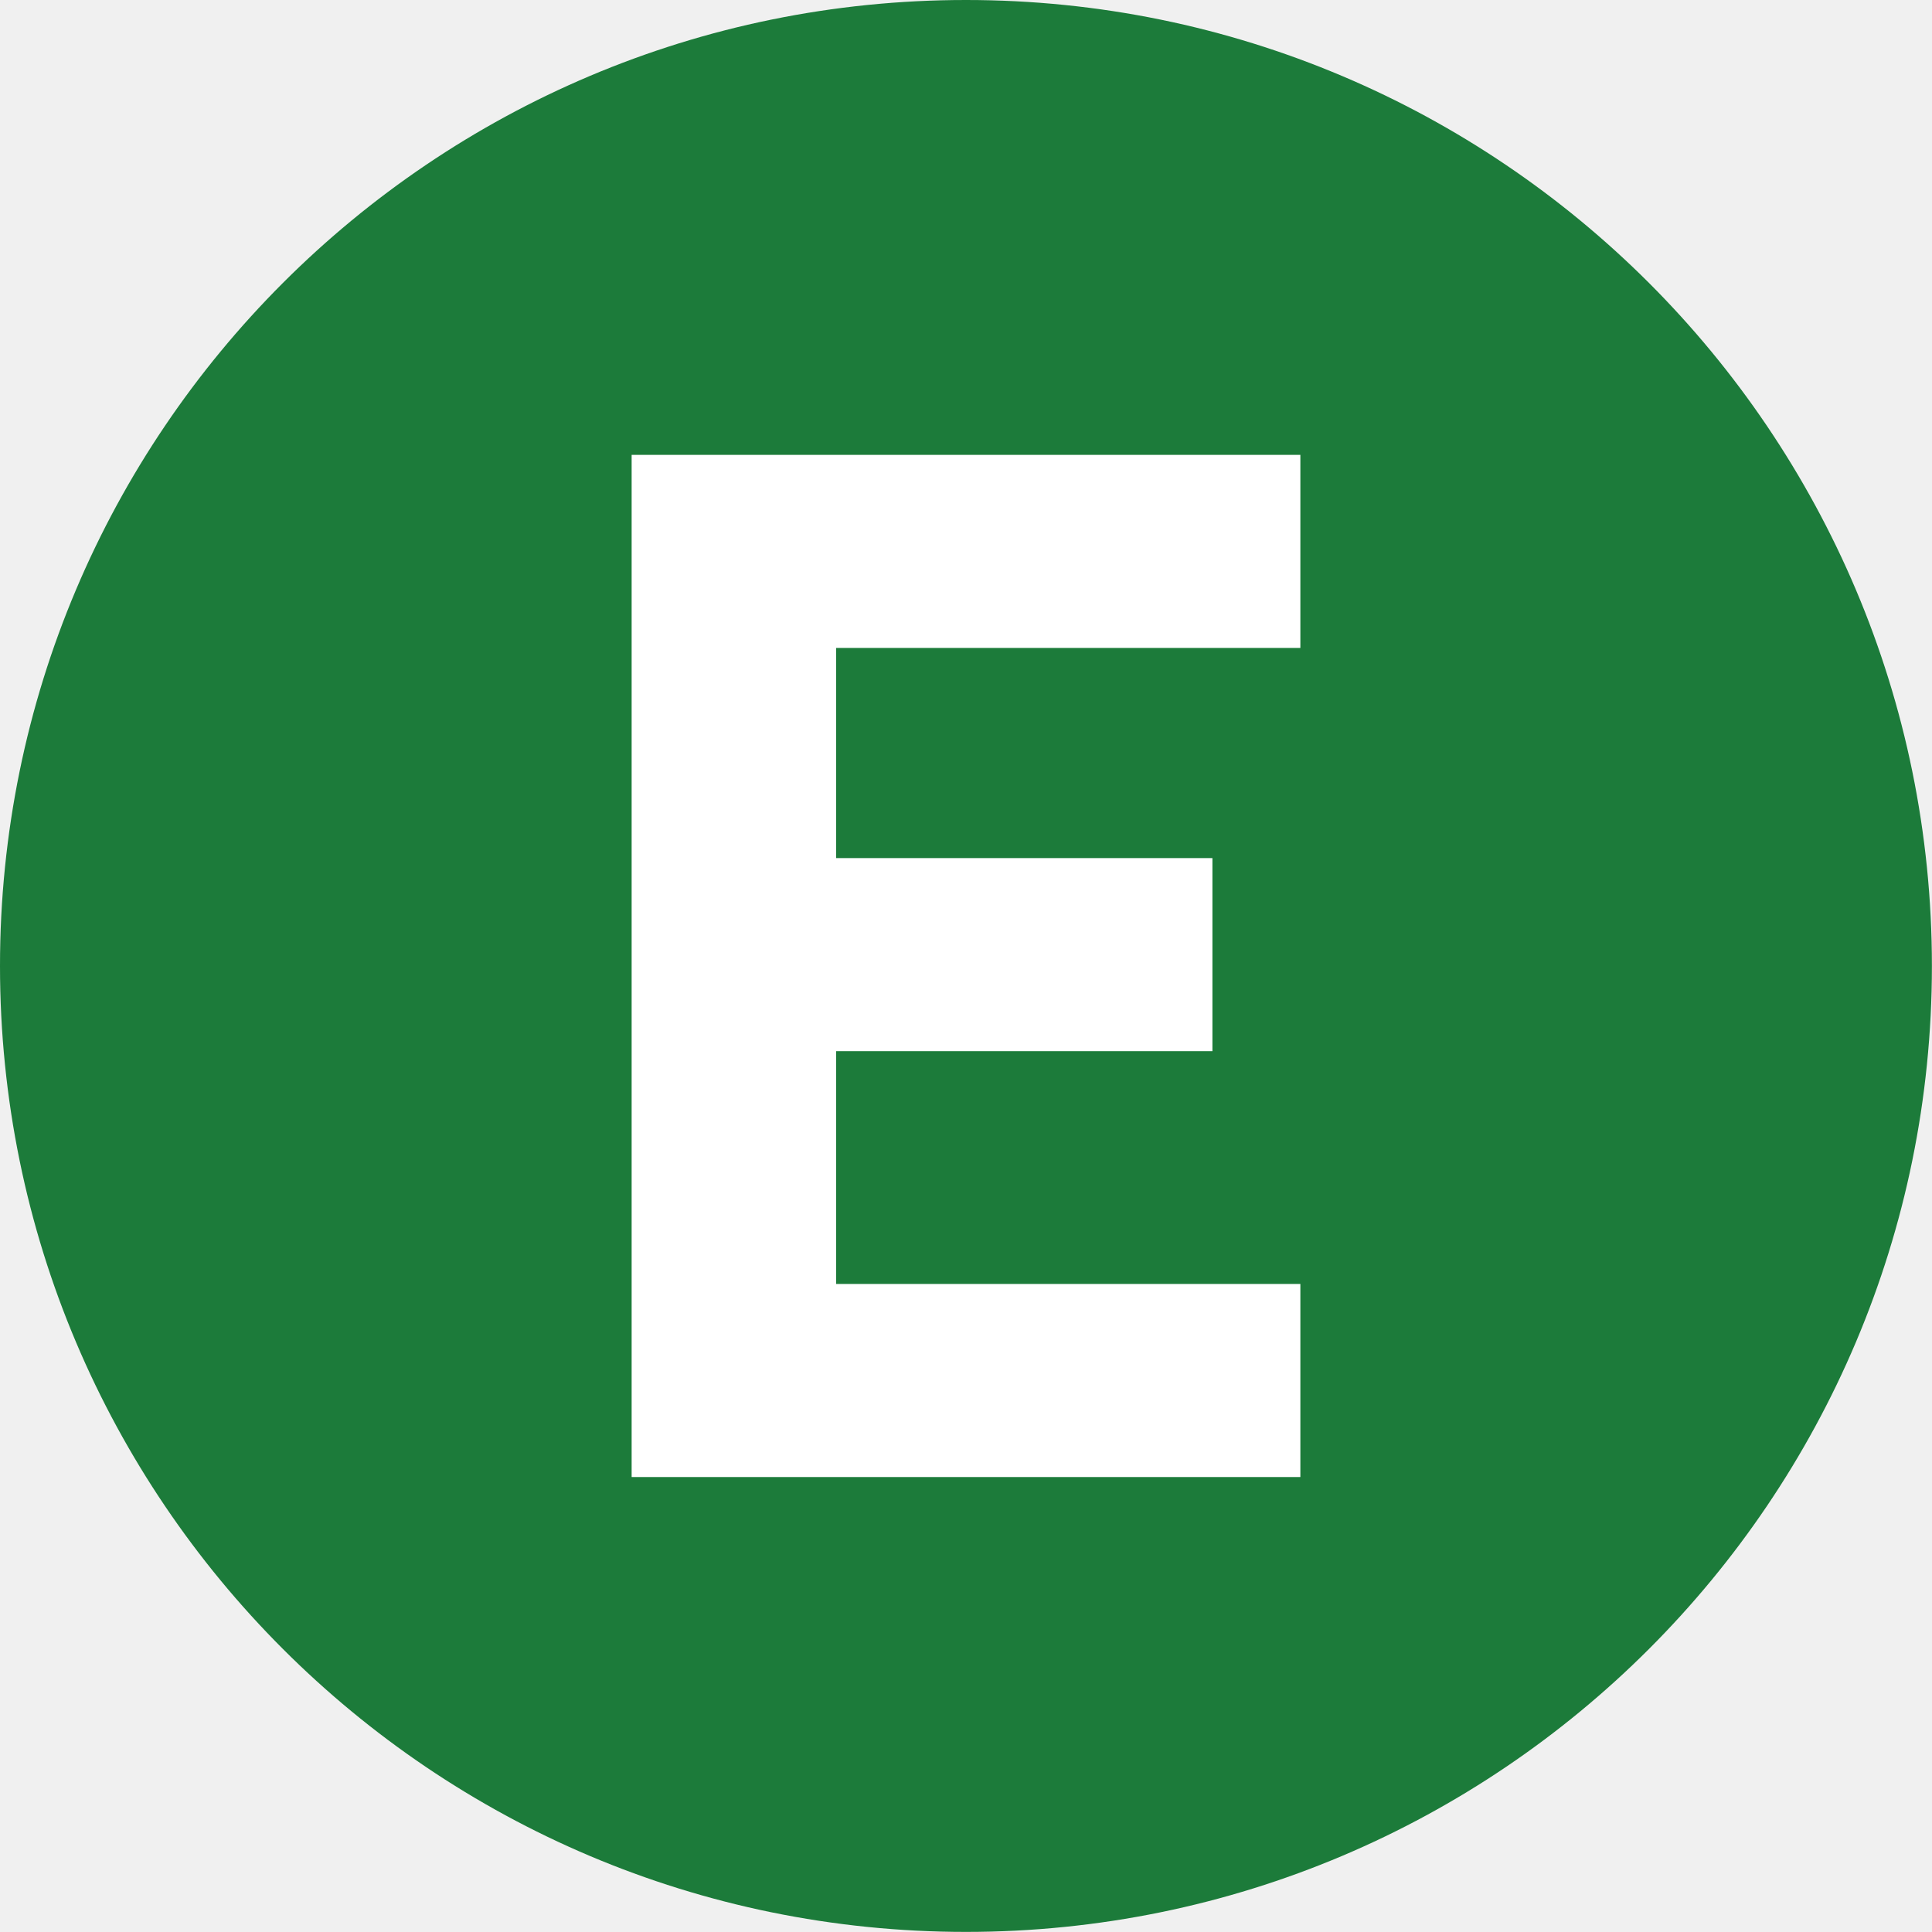
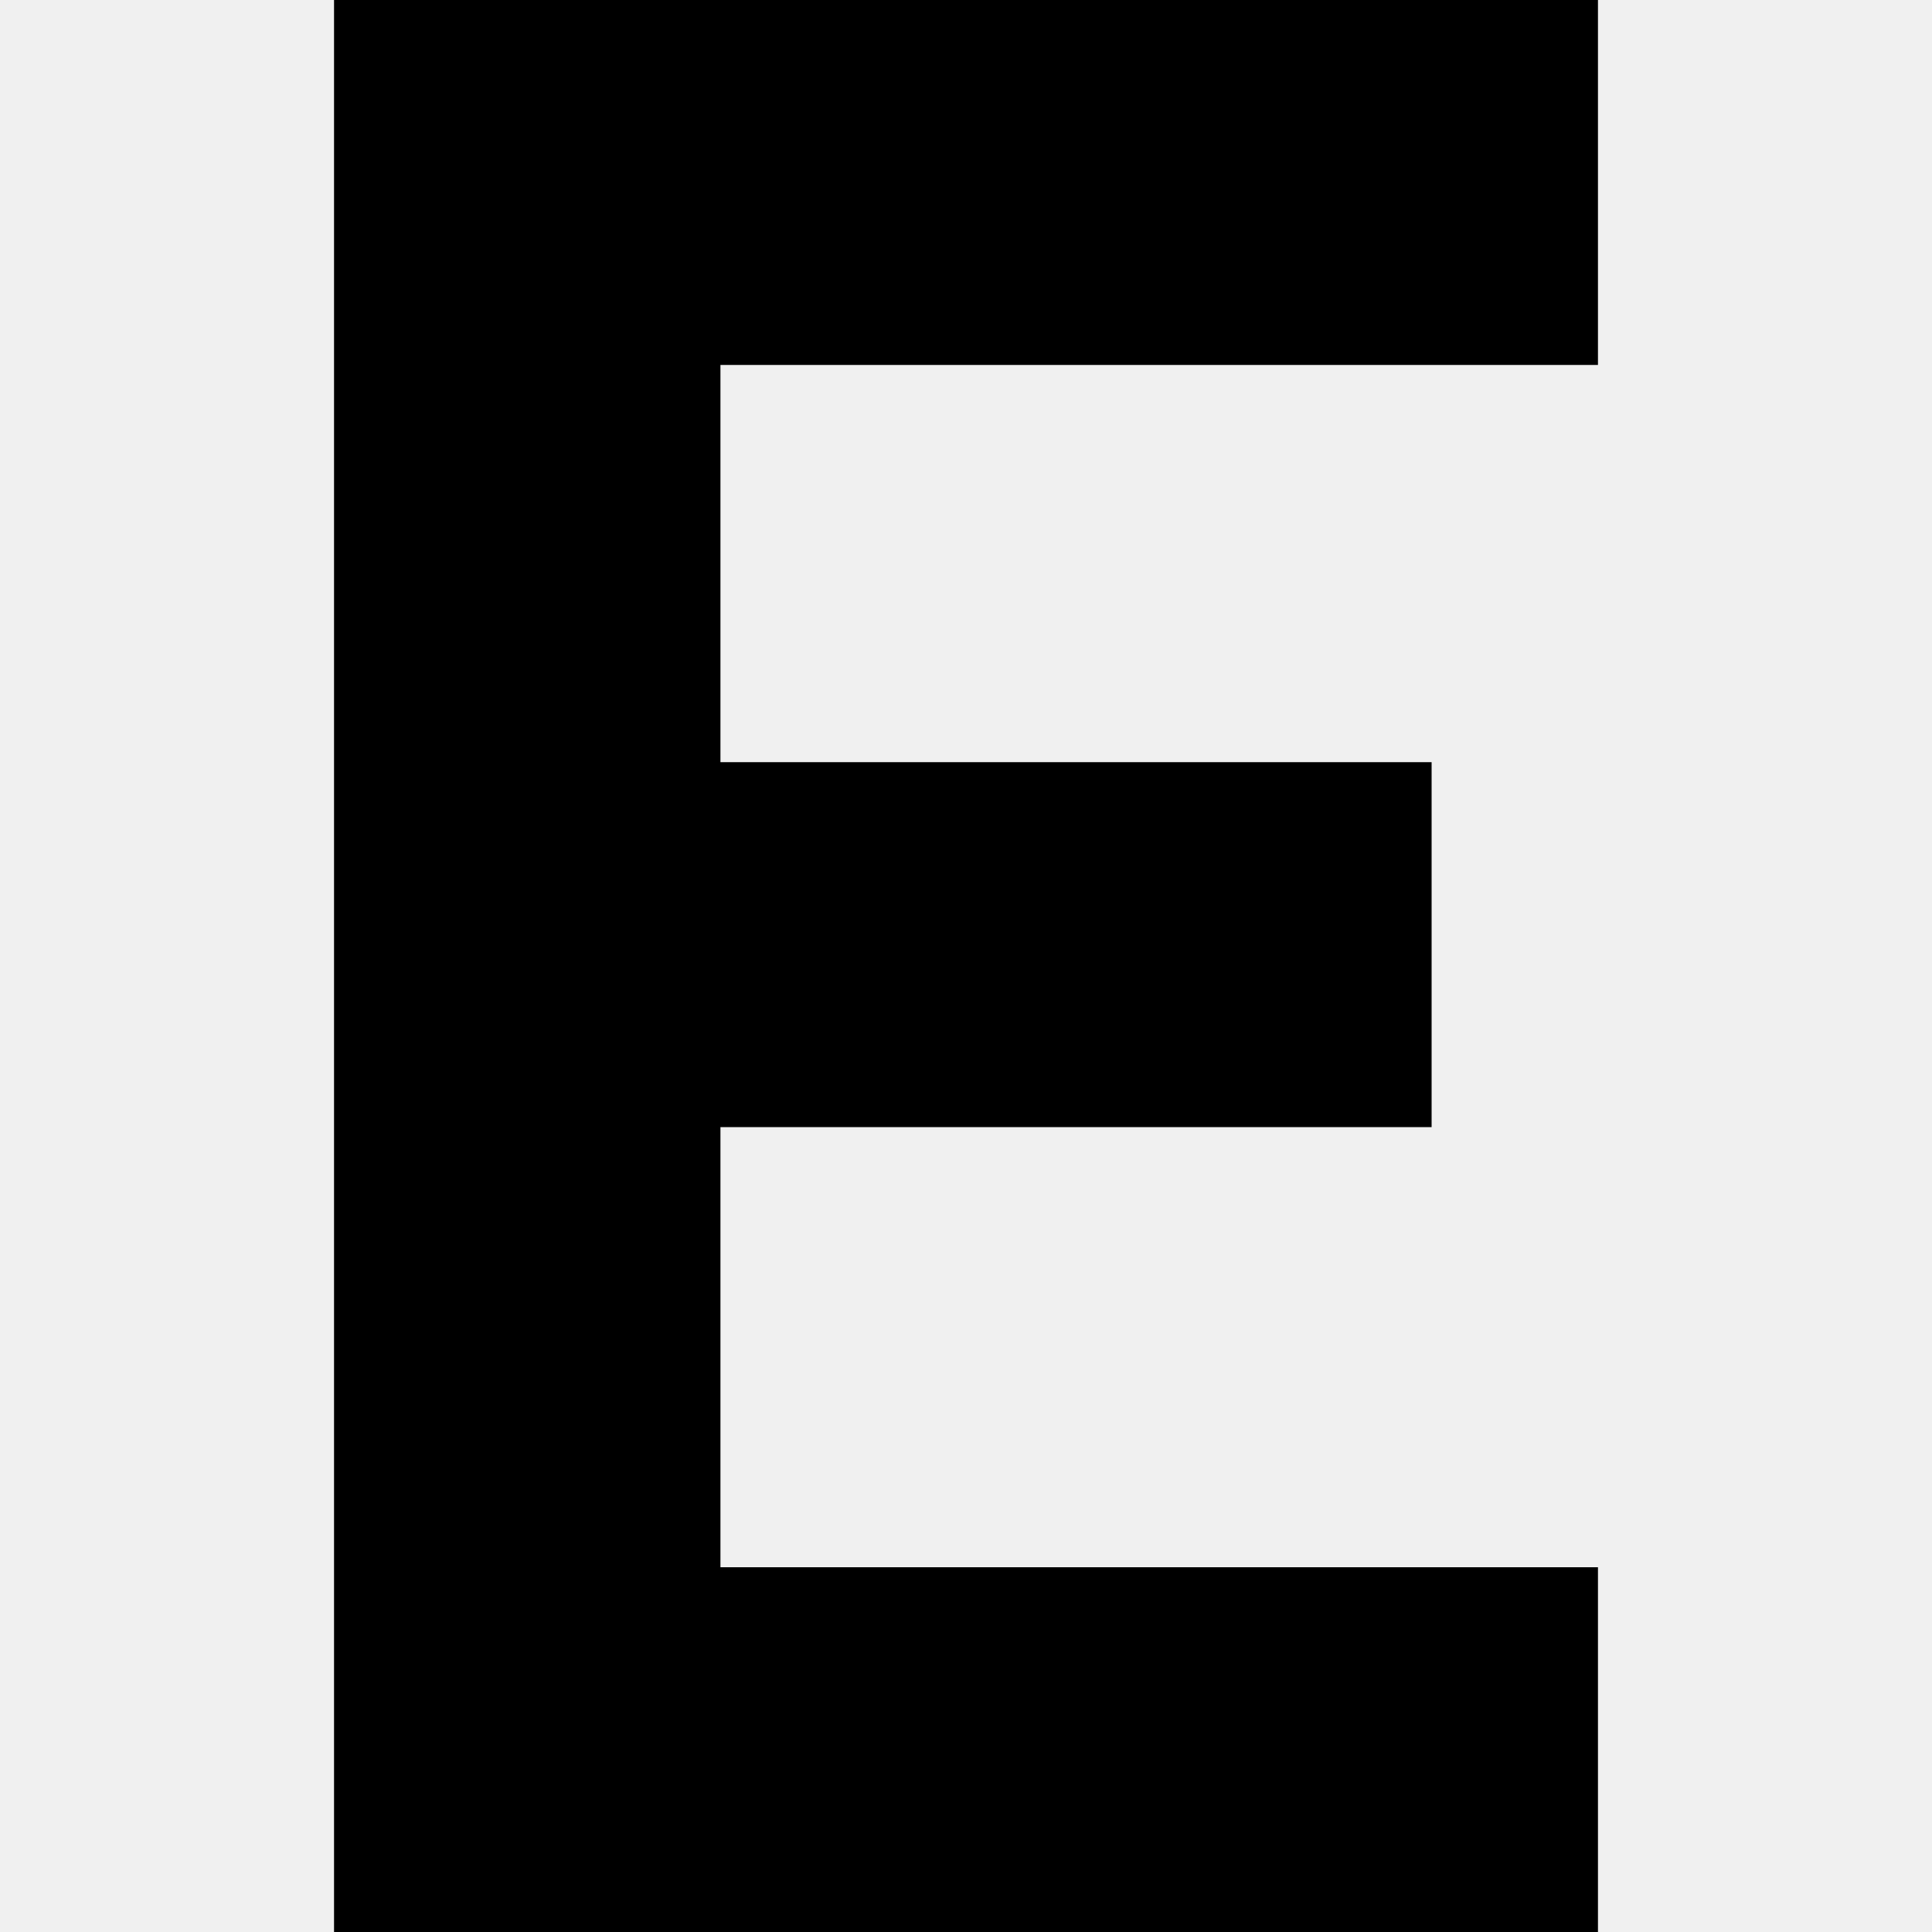
- <svg xmlns="http://www.w3.org/2000/svg" id="_레이어_2" data-name="레이어 2" viewBox="0 0 197.93 197.93">
+ <svg xmlns="http://www.w3.org/2000/svg" id="_레이어_2" data-name="레이어 2" viewBox="0 0 100 100">
  <defs>
    <style>
      .cls-1 {
-         fill: #fff;
-       }
- 
-       .cls-2 {
-         fill: #1c7b3a;
+         fill: none;
      }
    </style>
  </defs>
  <g id="_레이어_1-2" data-name="레이어 1">
-     <circle class="cls-2" cx="98.96" cy="98.96" r="98.96" />
-     <path class="cls-1" d="M133.22,46.6v19.78h-47.56v21.53h38.55v19.78h-38.55v23.85h47.56v19.78h-68.51V46.6h68.51Z" />
+     <path d="M82.71,0v18.89h-45.42v20.56h36.81v18.89h-36.81v22.78h45.42v18.89H17.29V0h65.42Z" />
+     <rect class="cls-1" width="100" height="100" />
  </g>
</svg>
